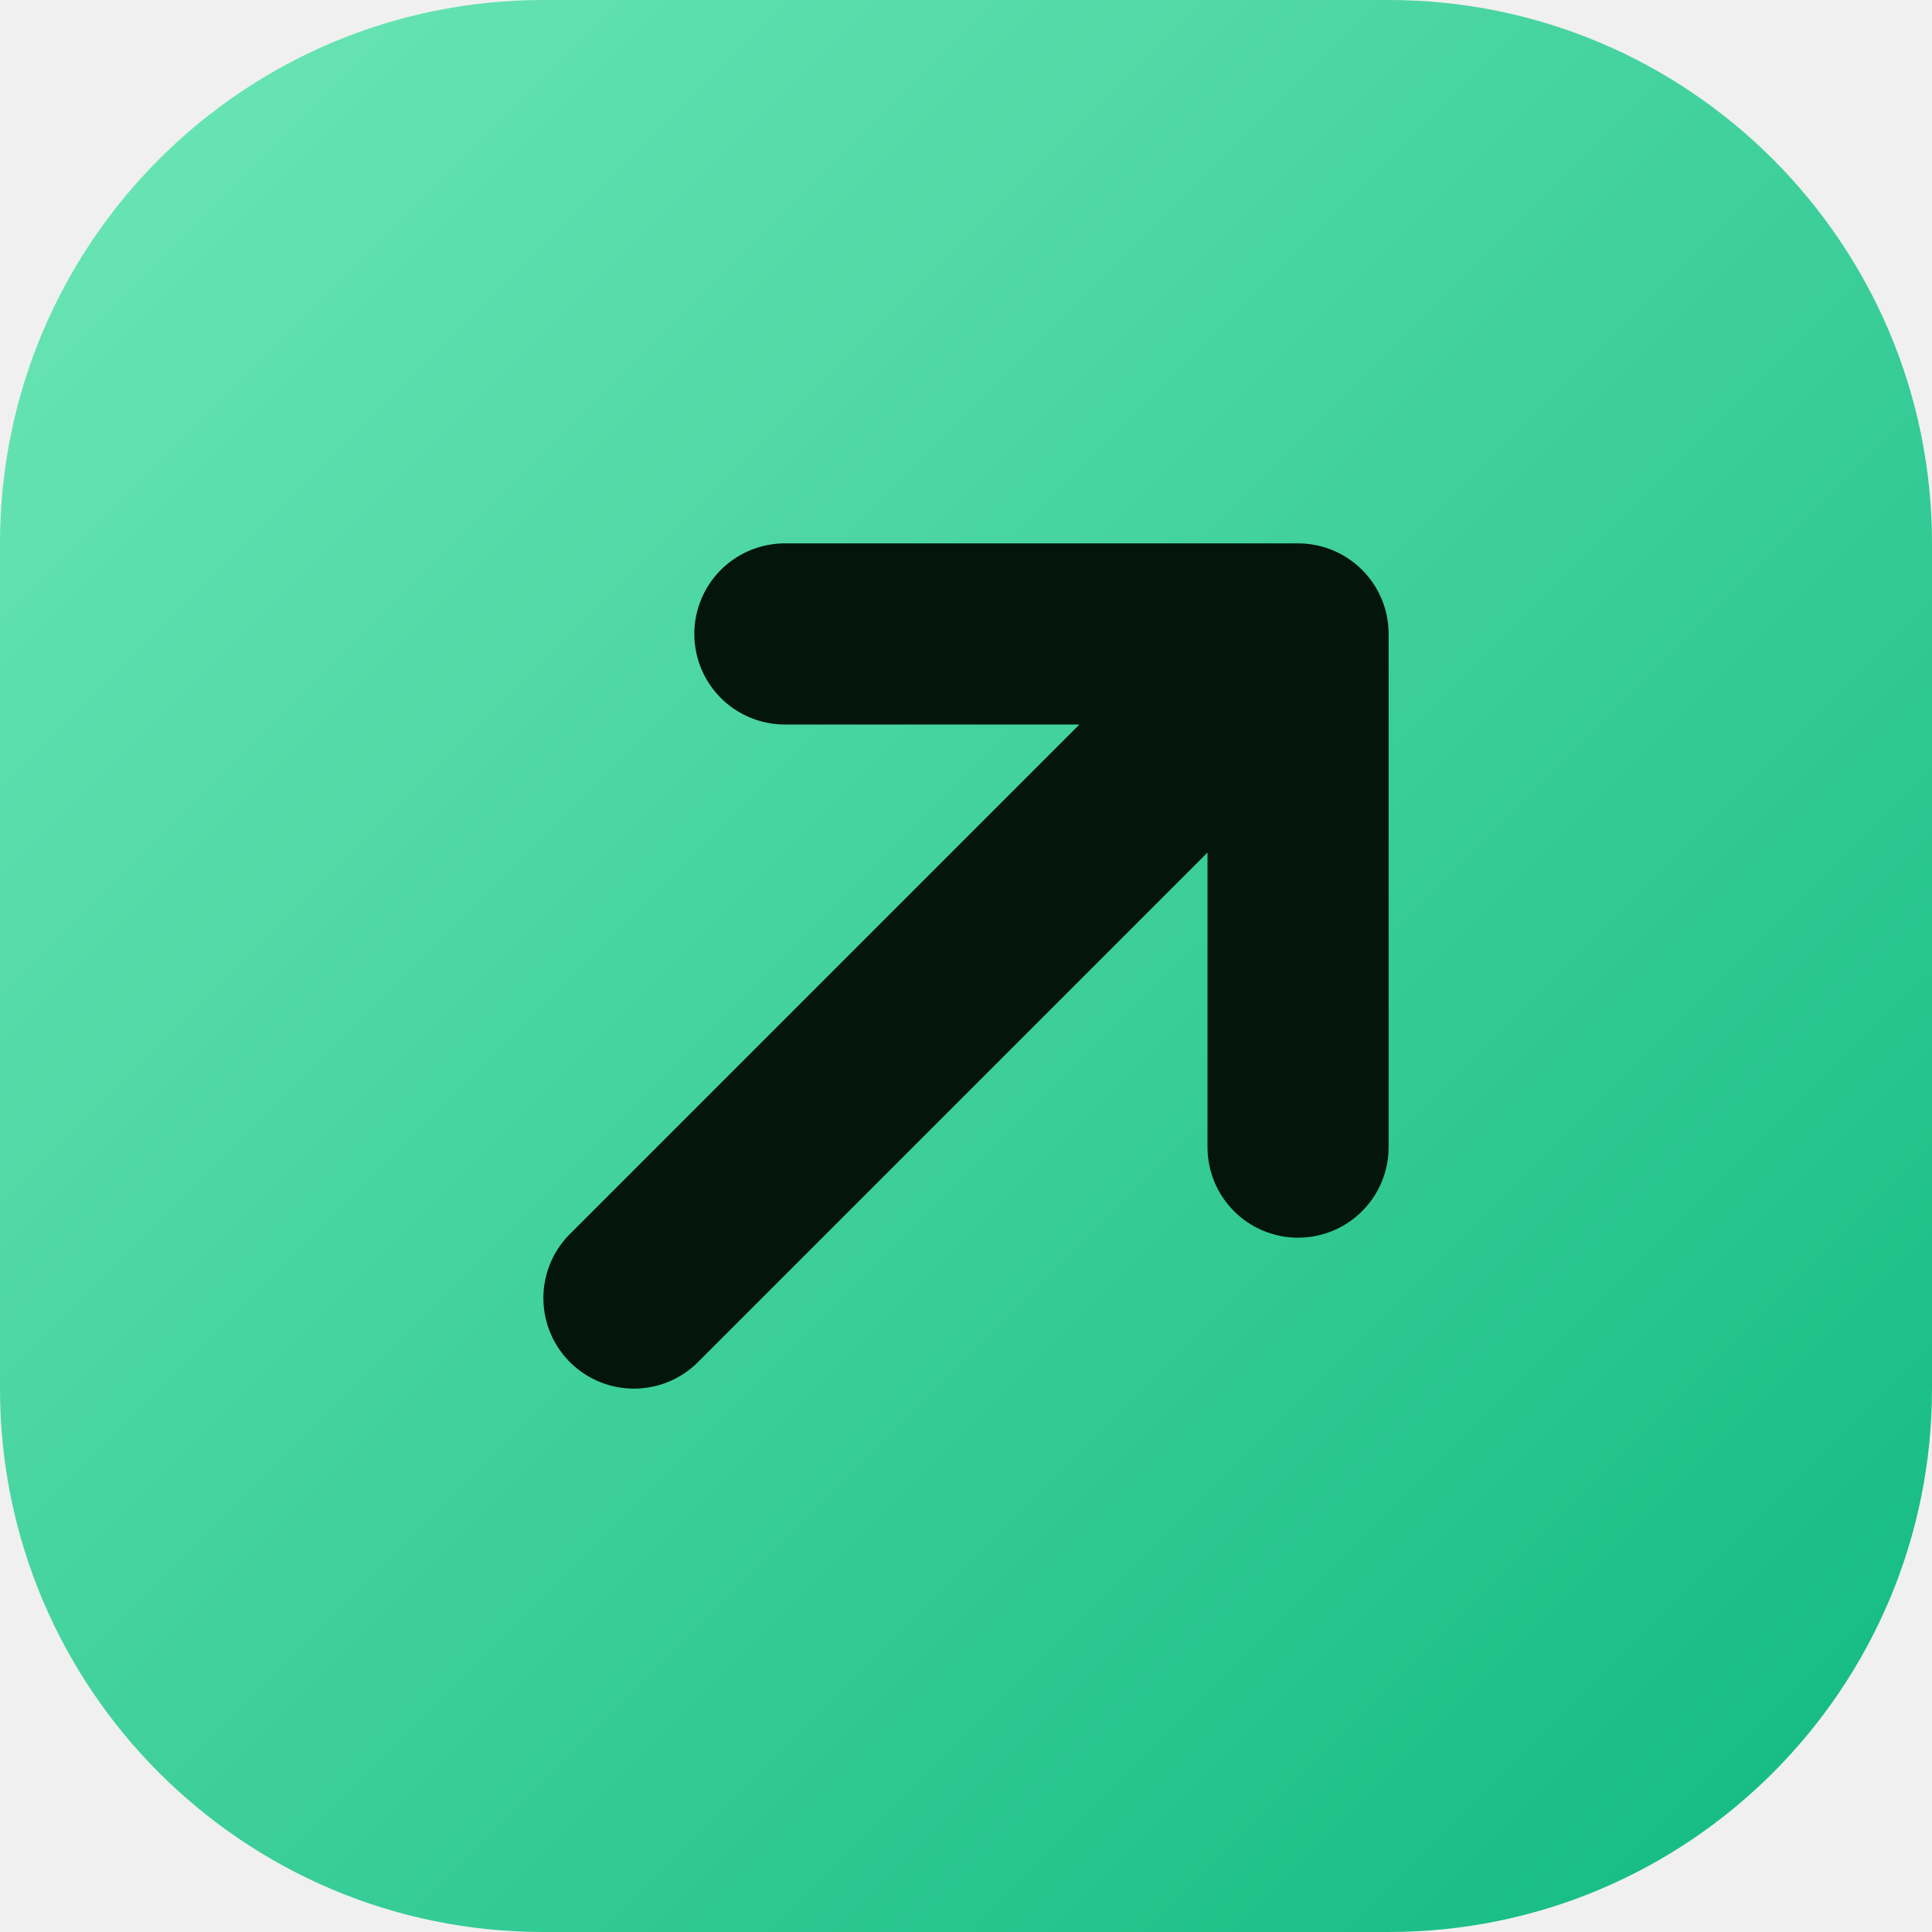
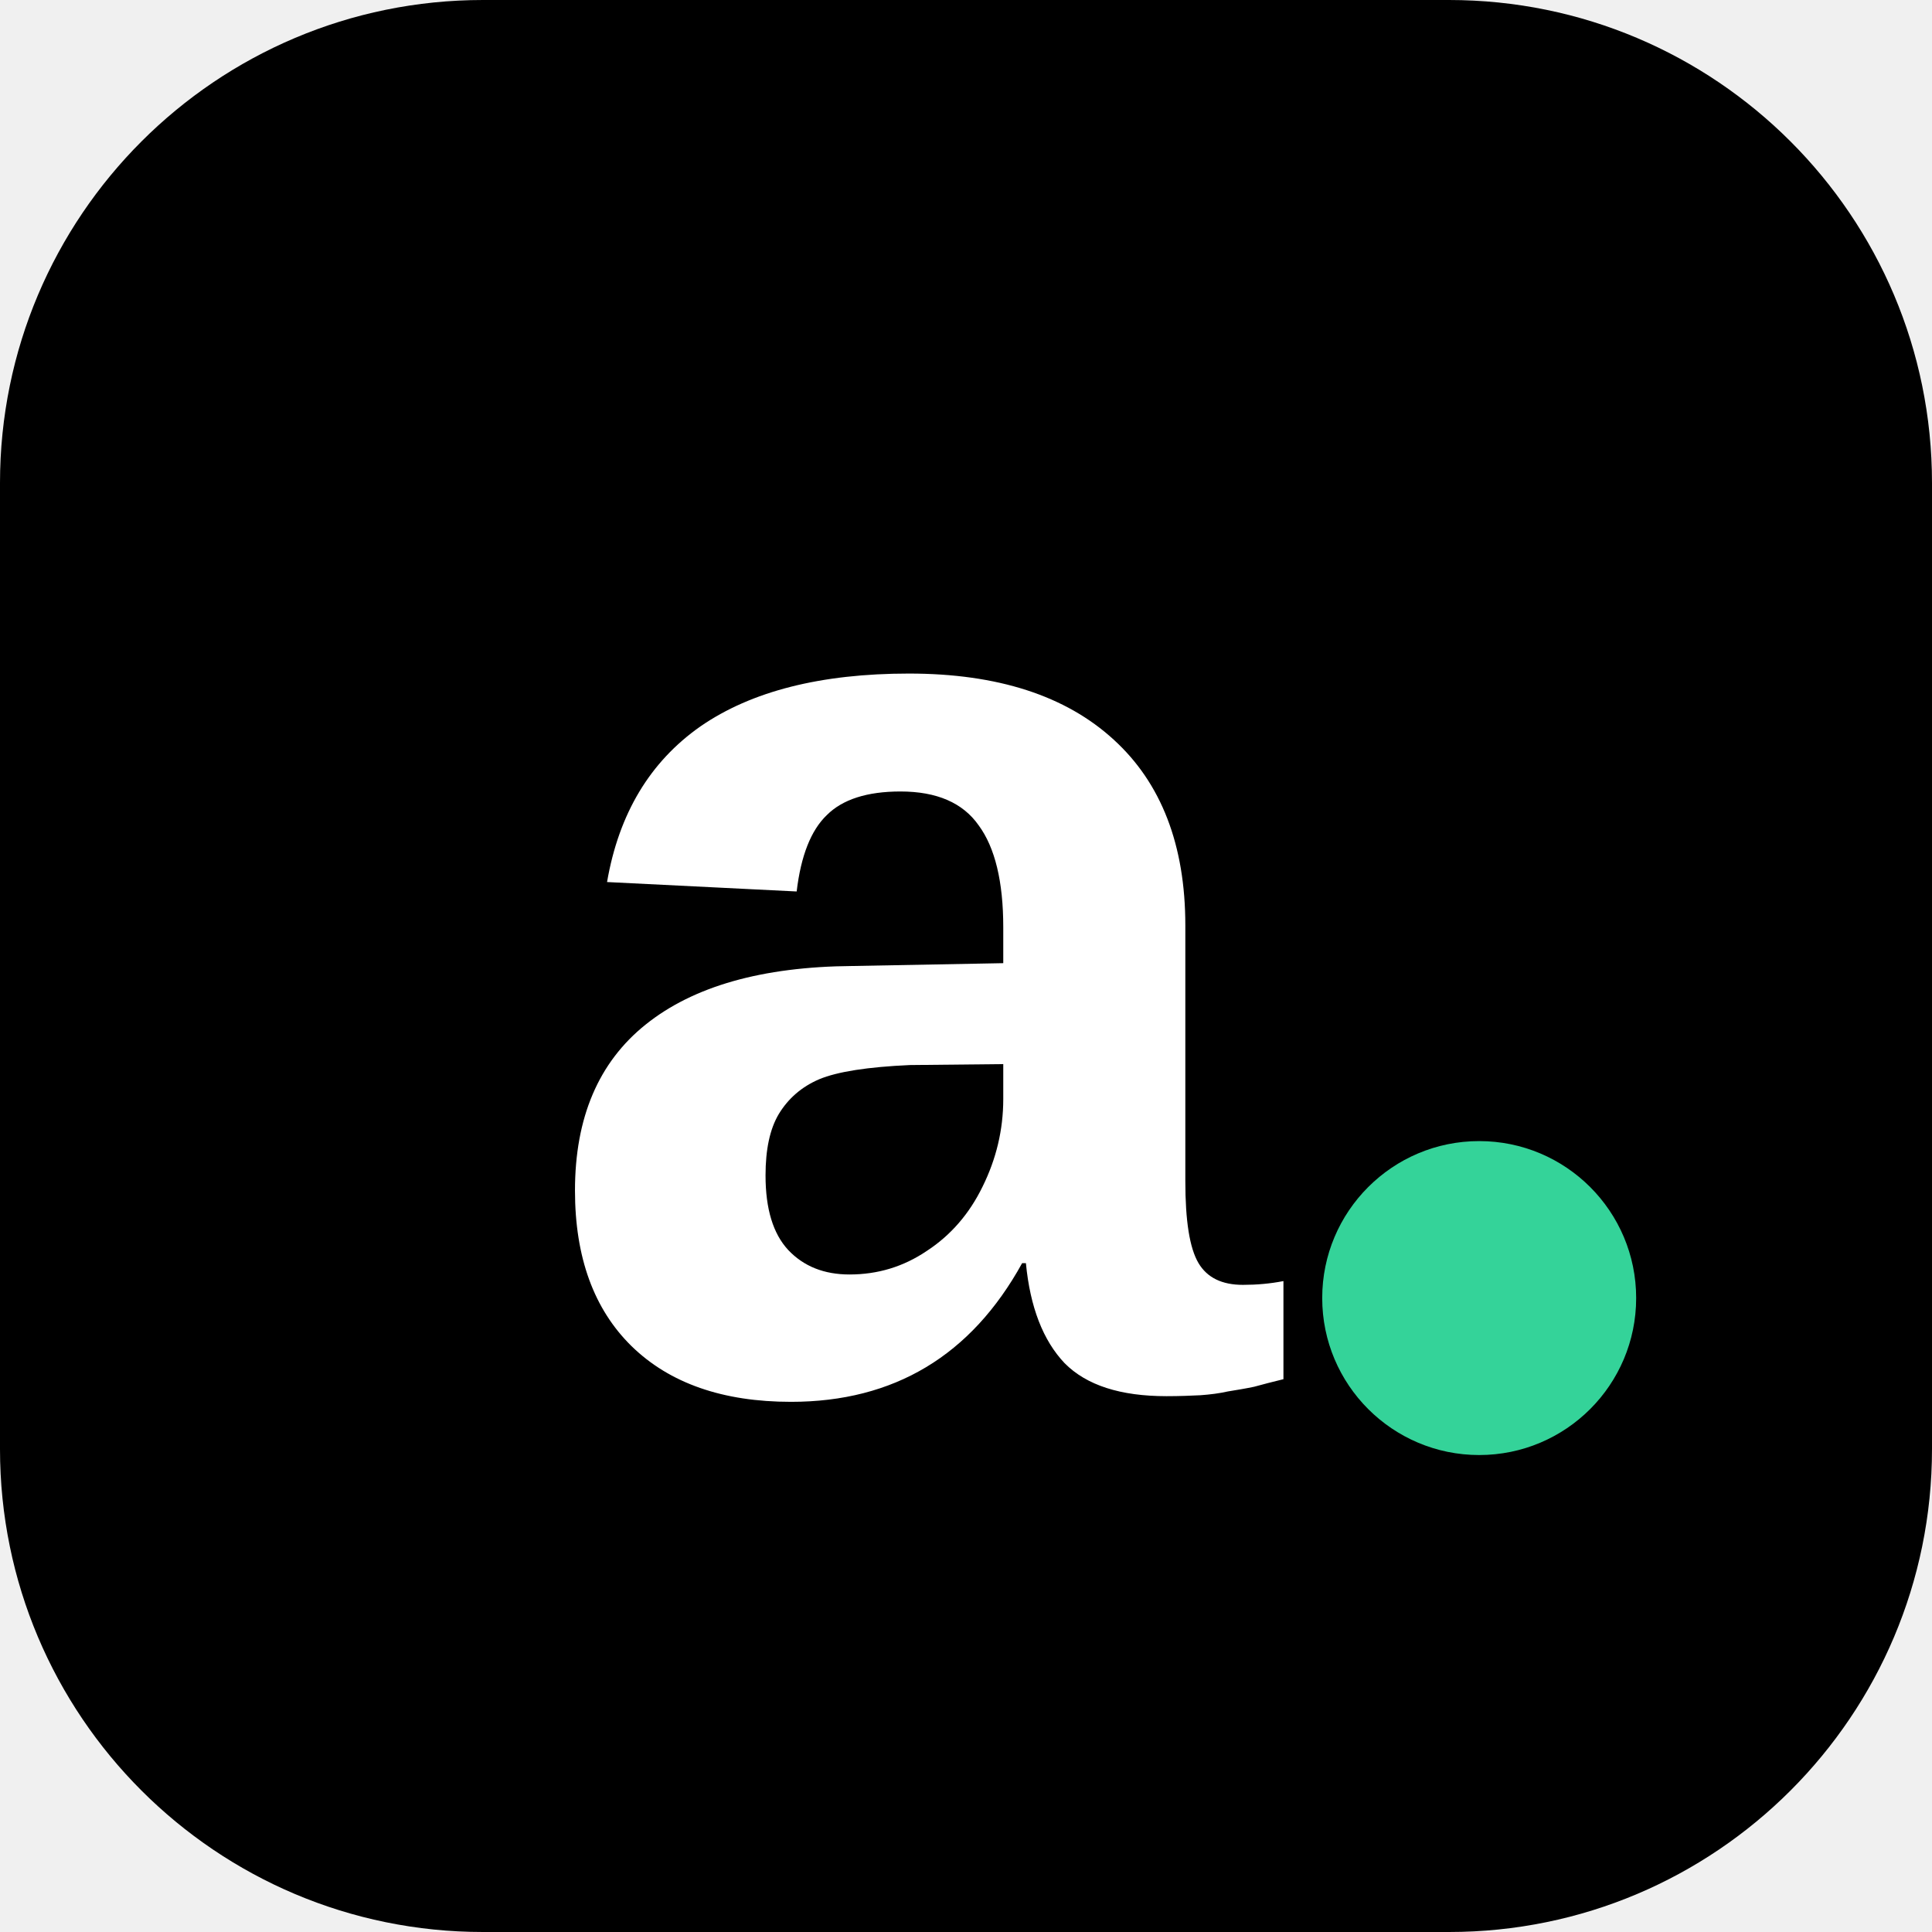
<svg xmlns="http://www.w3.org/2000/svg" viewBox="0 0 32 32">
-   <defs>
-     <linearGradient id="g" x1="0" y1="0" x2="1" y2="1">
-       <stop offset="0" stop-color="#6EE7B7" />
-       <stop offset="1" stop-color="#10B981" />
-     </linearGradient>
-   </defs>
-   <rect width="32" height="32" rx="9" fill="url(#g)" />
-   <path d="M10.5 21.5 21.5 10.5M13 10.5h8.5V19" fill="none" stroke="#04150E" stroke-width="3" stroke-linecap="round" stroke-linejoin="round" />
+   <rect width="32" height="32" rx="8" fill="#000" />
+   <text x="15" y="23" text-anchor="middle" font-family="Montserrat, Arial, sans-serif" font-weight="800" font-size="22" fill="#fff">a</text>
+   <circle cx="24.5" cy="21.5" r="2.6" fill="#34D399" />
</svg>
